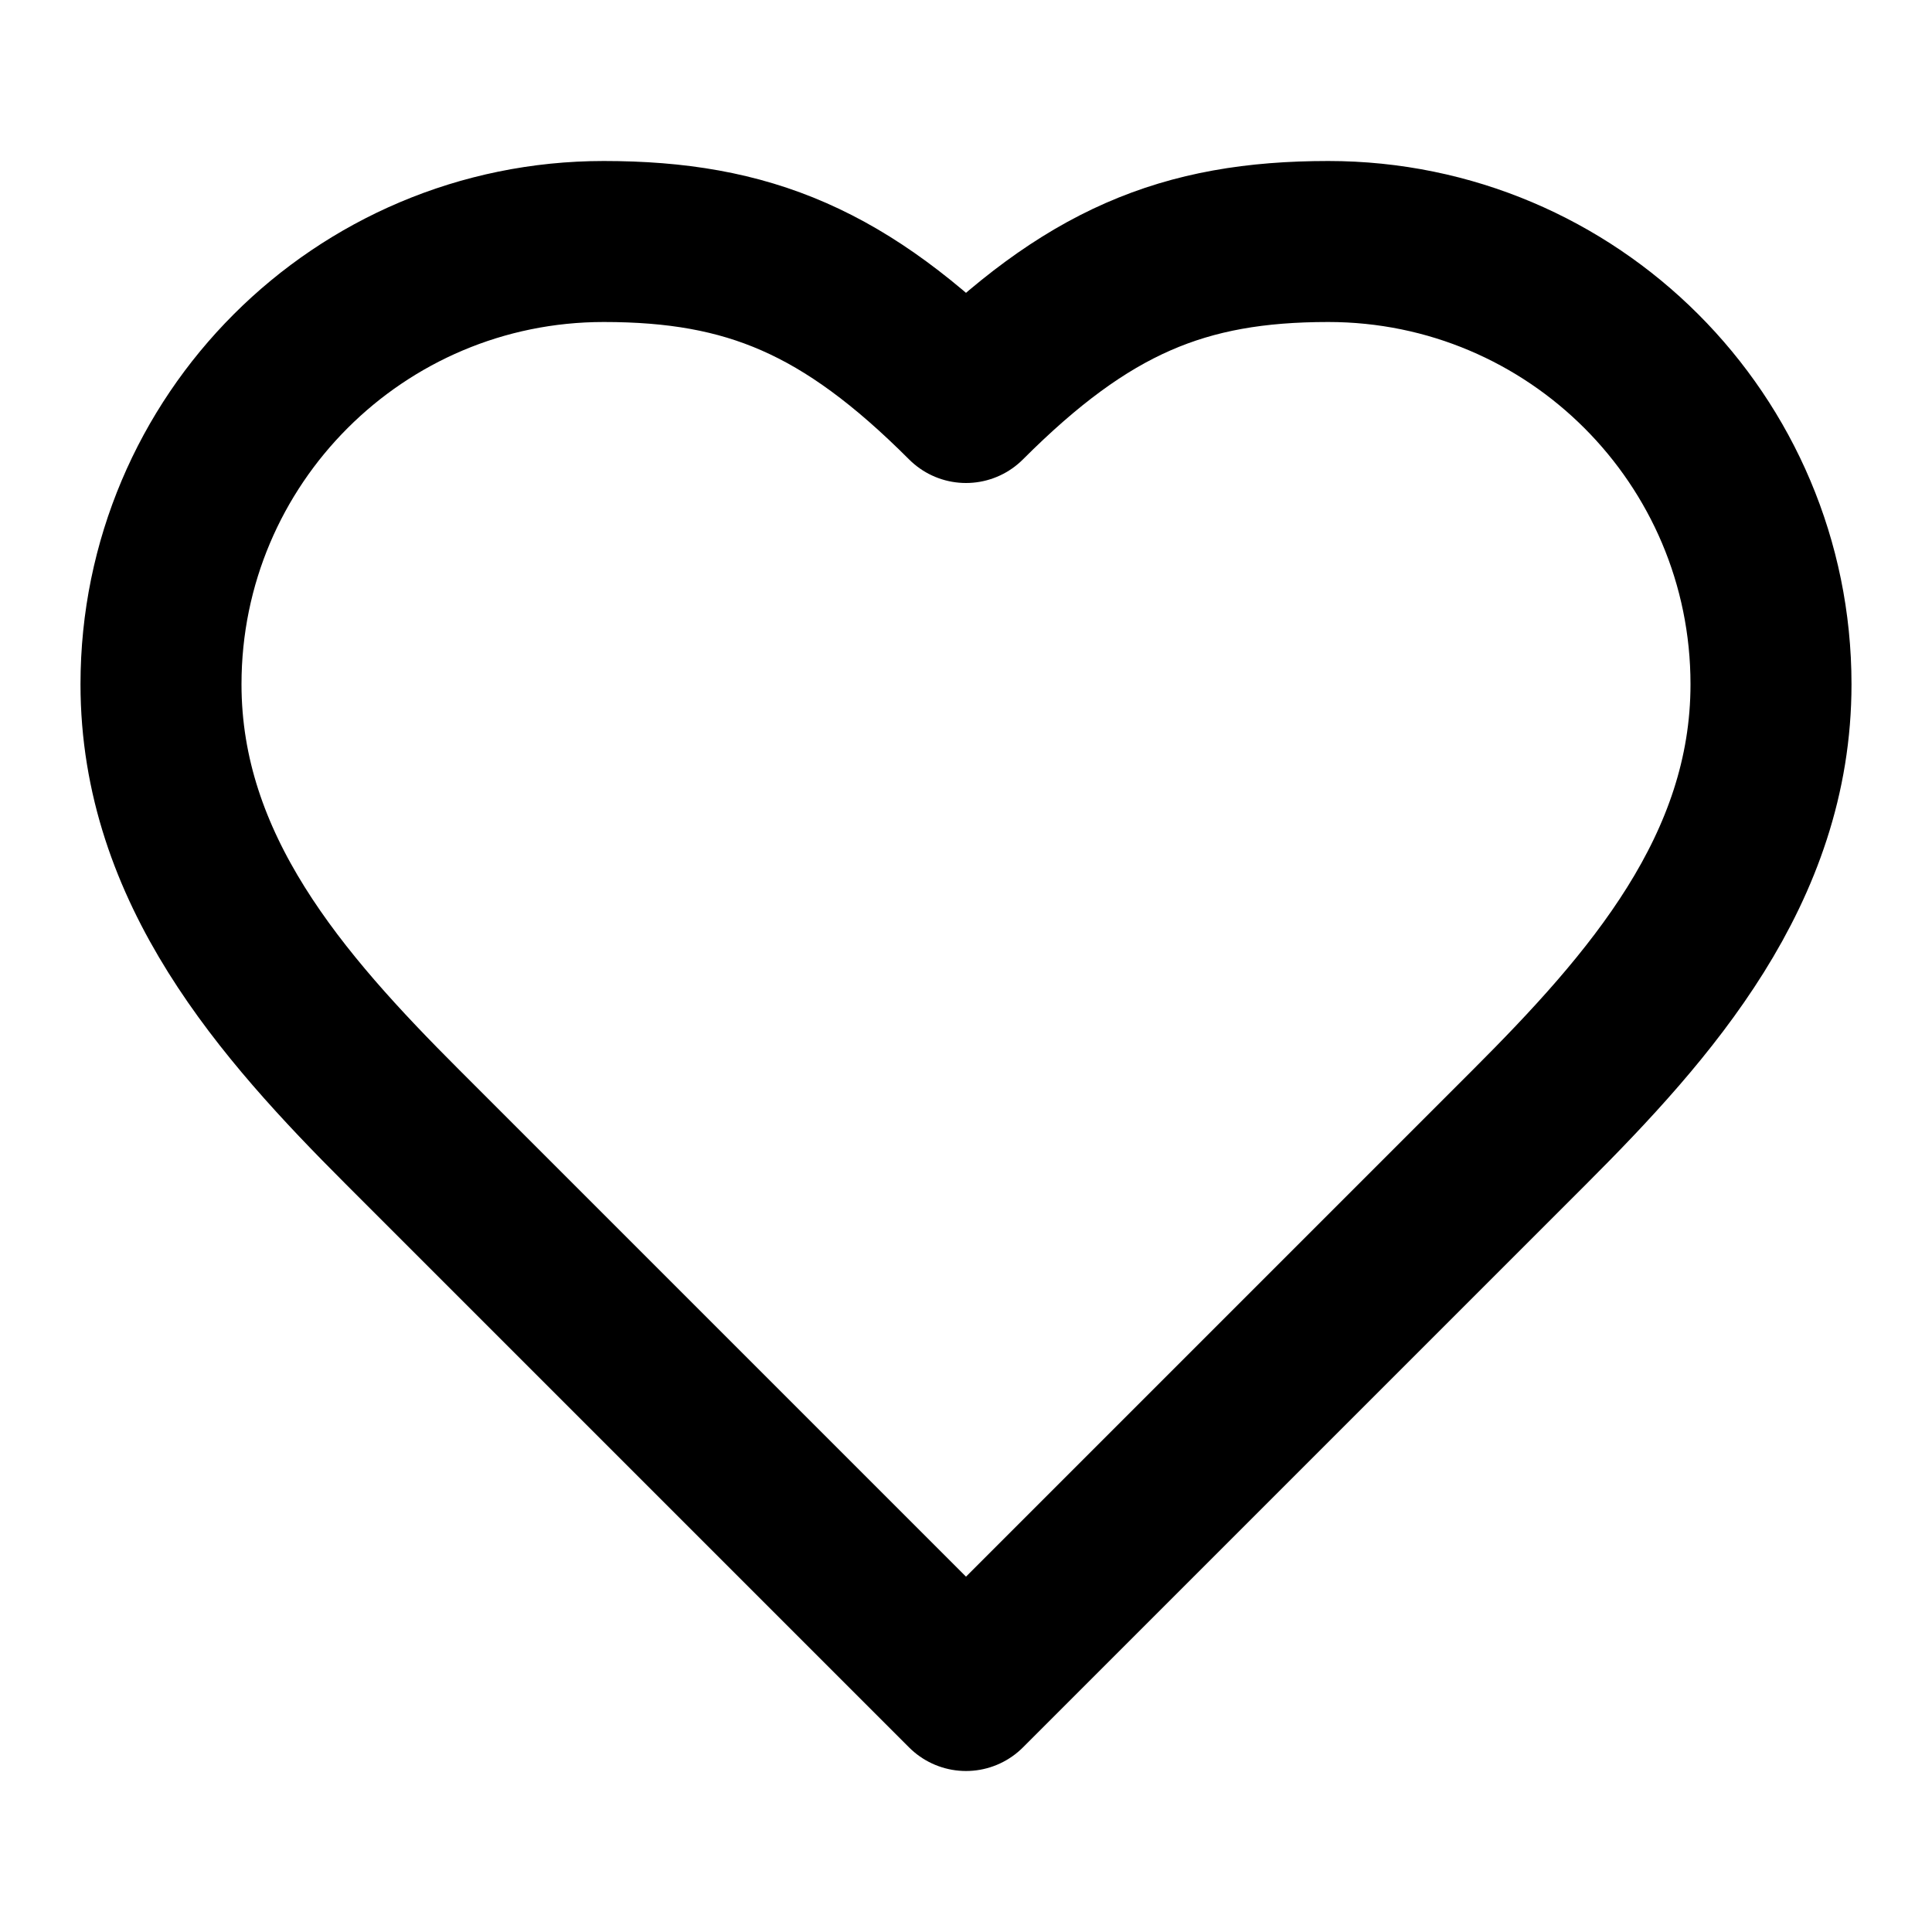
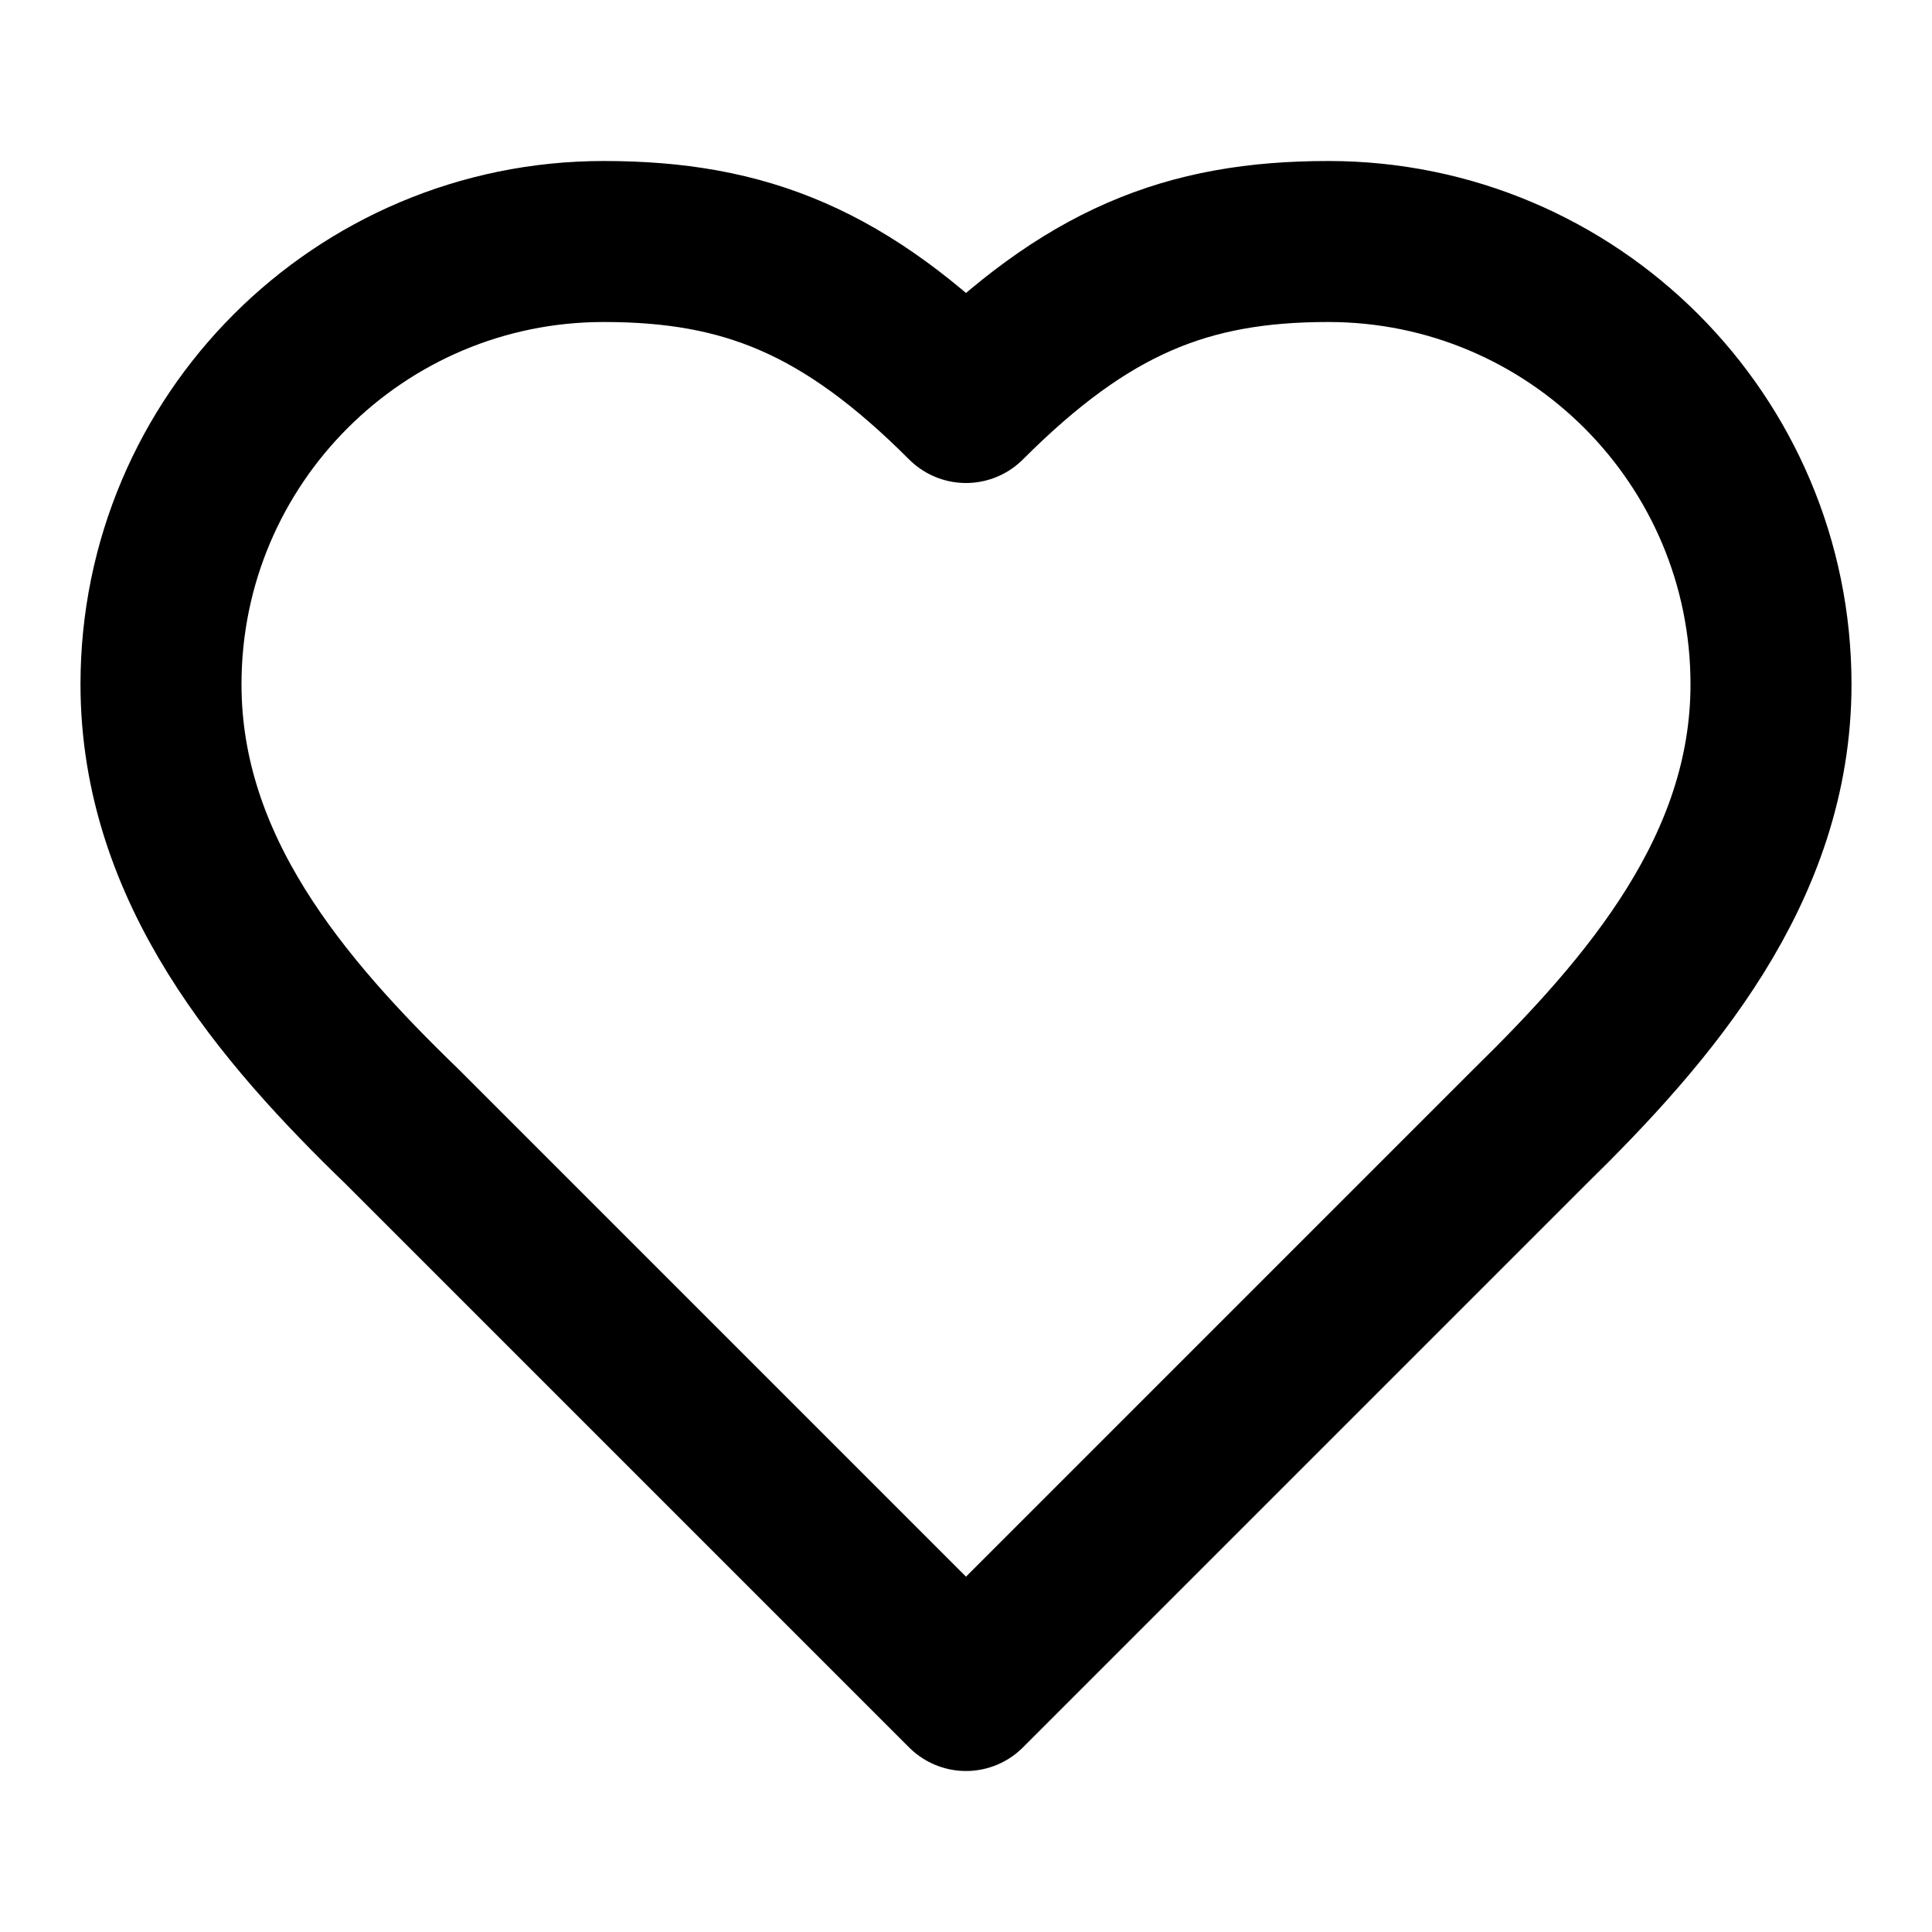
<svg xmlns="http://www.w3.org/2000/svg" viewBox="0 0 24 24" fill="none" stroke="currentColor" stroke-linecap="round" stroke-linejoin="round" stroke-width="2">
-   <path d="M19 14c1.5-1.5 3-3.2 3-5.5A5.5 5.5 0 0 0 16.5 3c-1.8 0-3 .5-4.5 2-1.5-1.5-2.7-2-4.5-2A5.5 5.5 0 0 0 2 8.5c0 2.3 1.5 4 3 5.5l7 7Z" />
+   <path d="M19 14c1.49-1.46 3-3.21 3-5.5A5.5 5.5 0 0 0 16.5 3c-1.76 0-3 .5-4.5 2-1.5-1.5-2.74-2-4.5-2A5.5 5.5 0 0 0 2 8.5c0 2.3 1.5 4.05 3 5.5l7 7Z" />
</svg>
